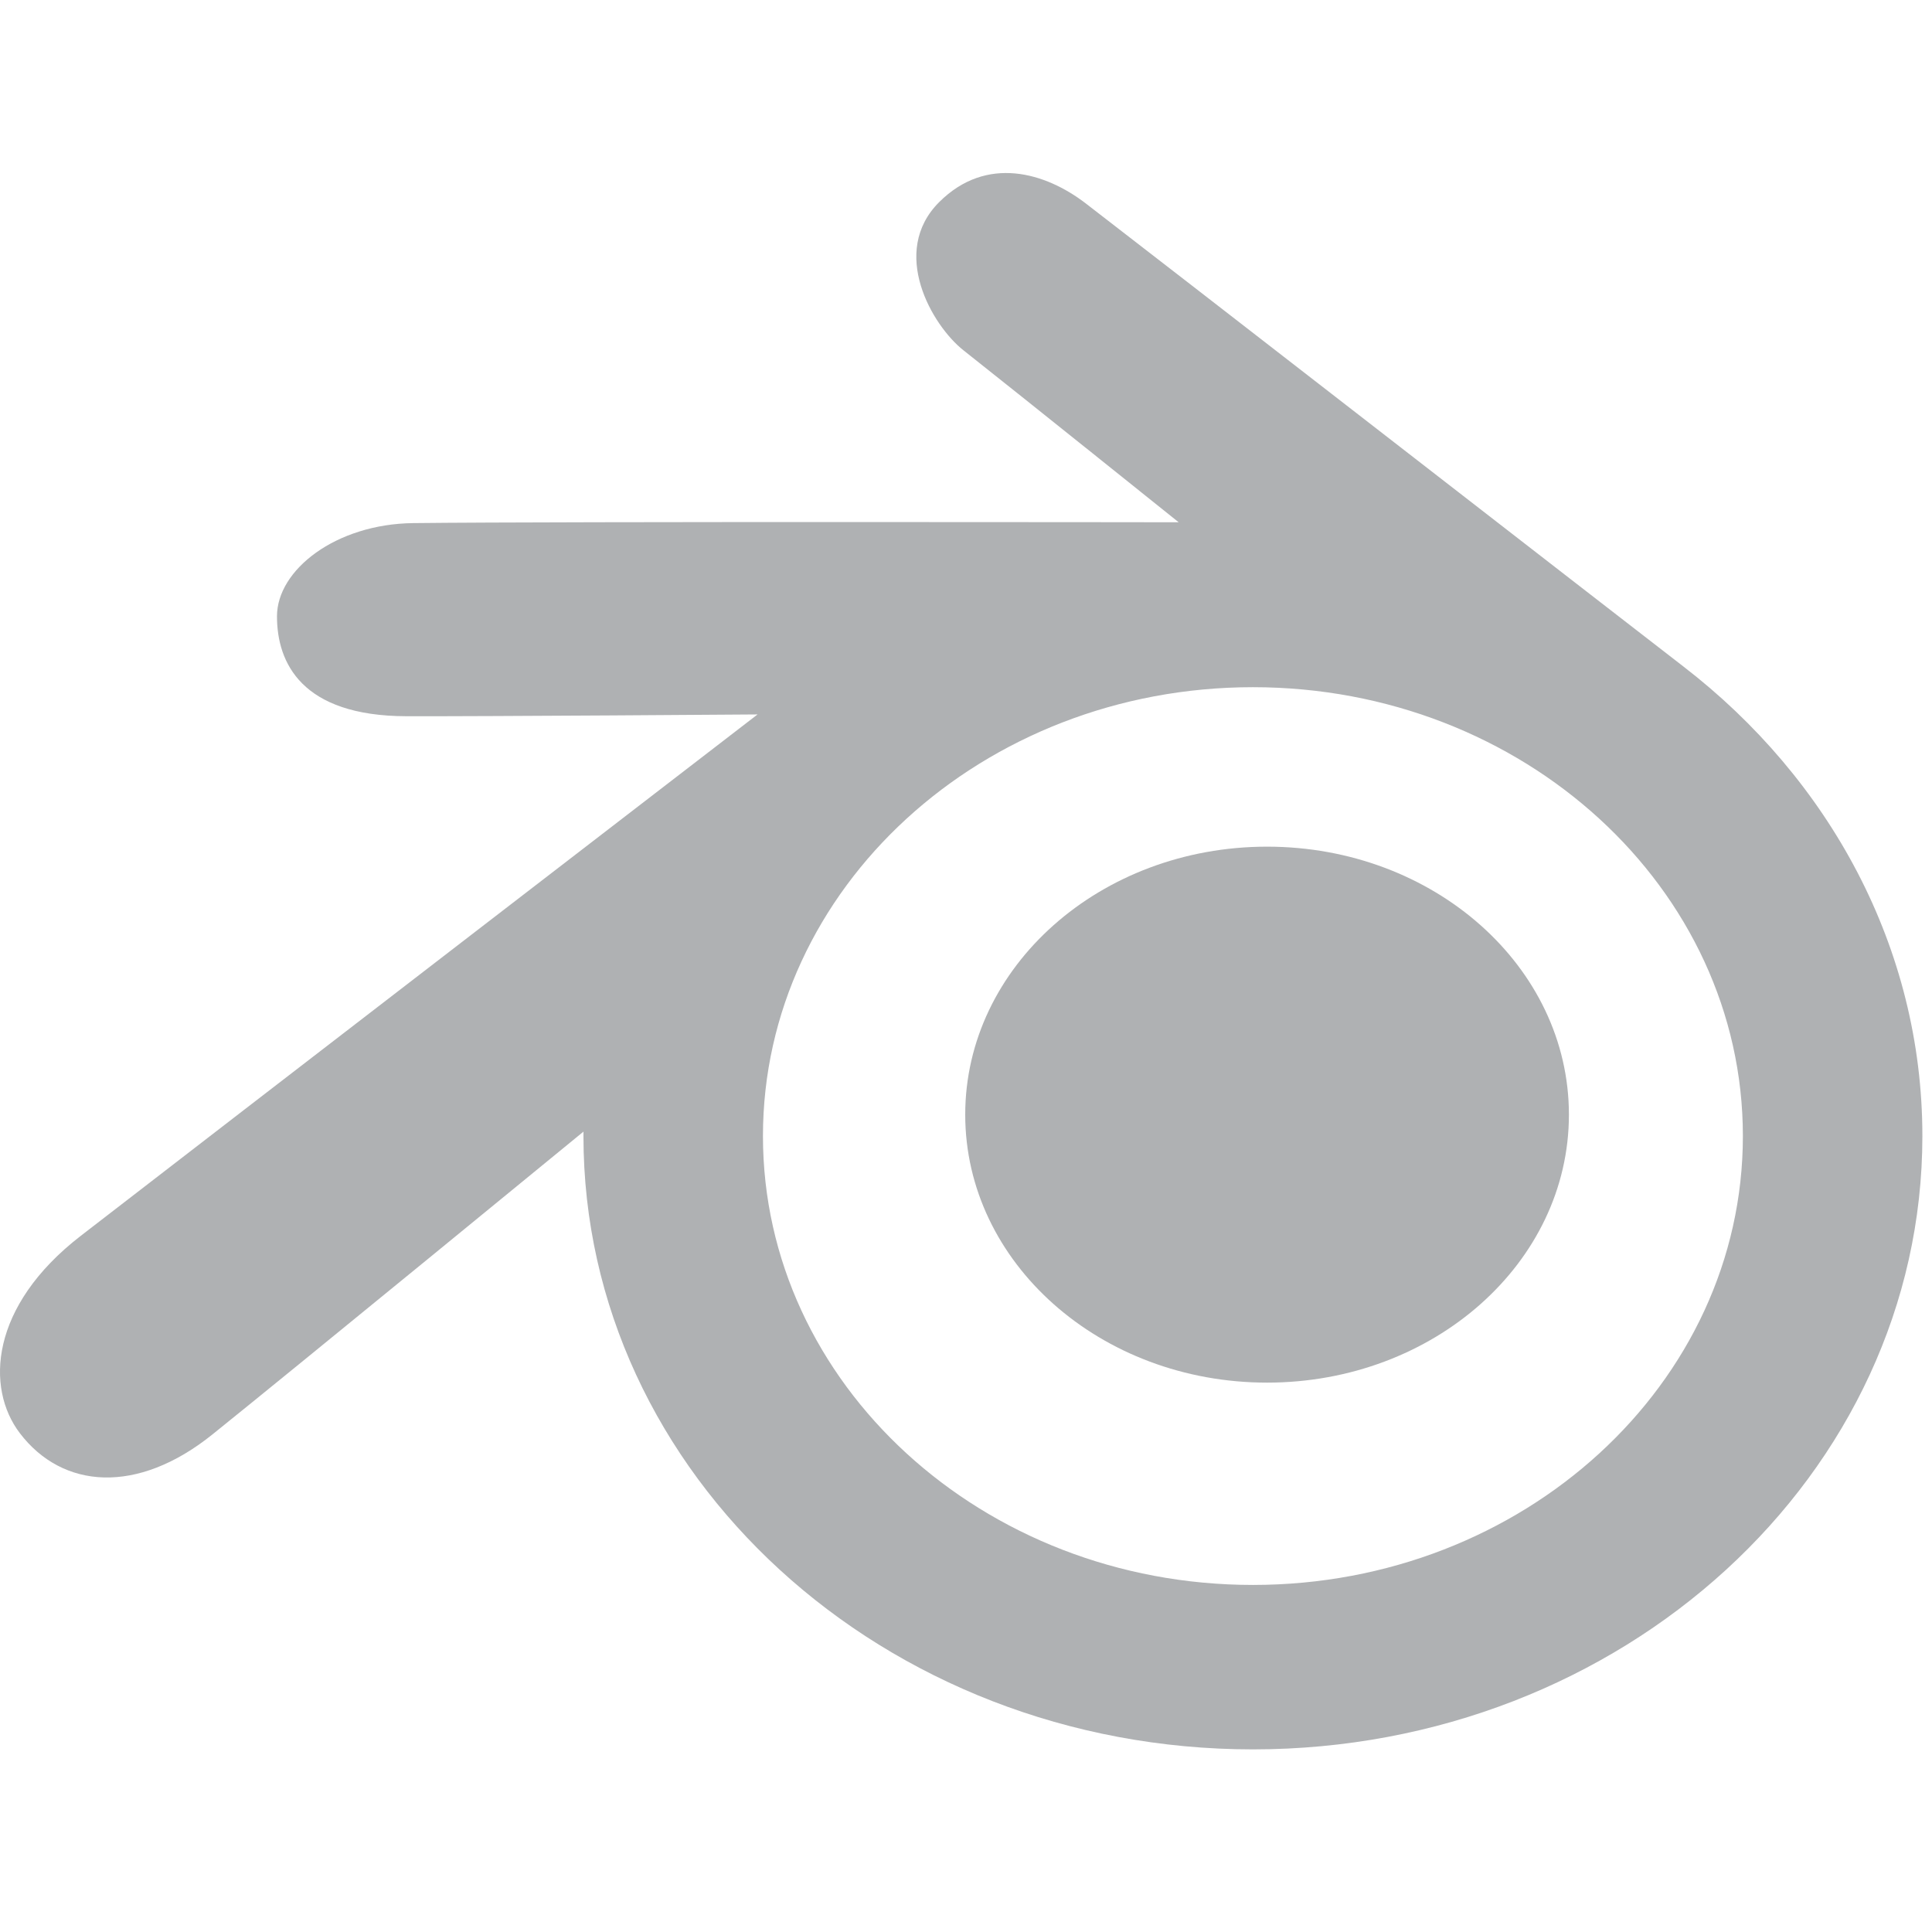
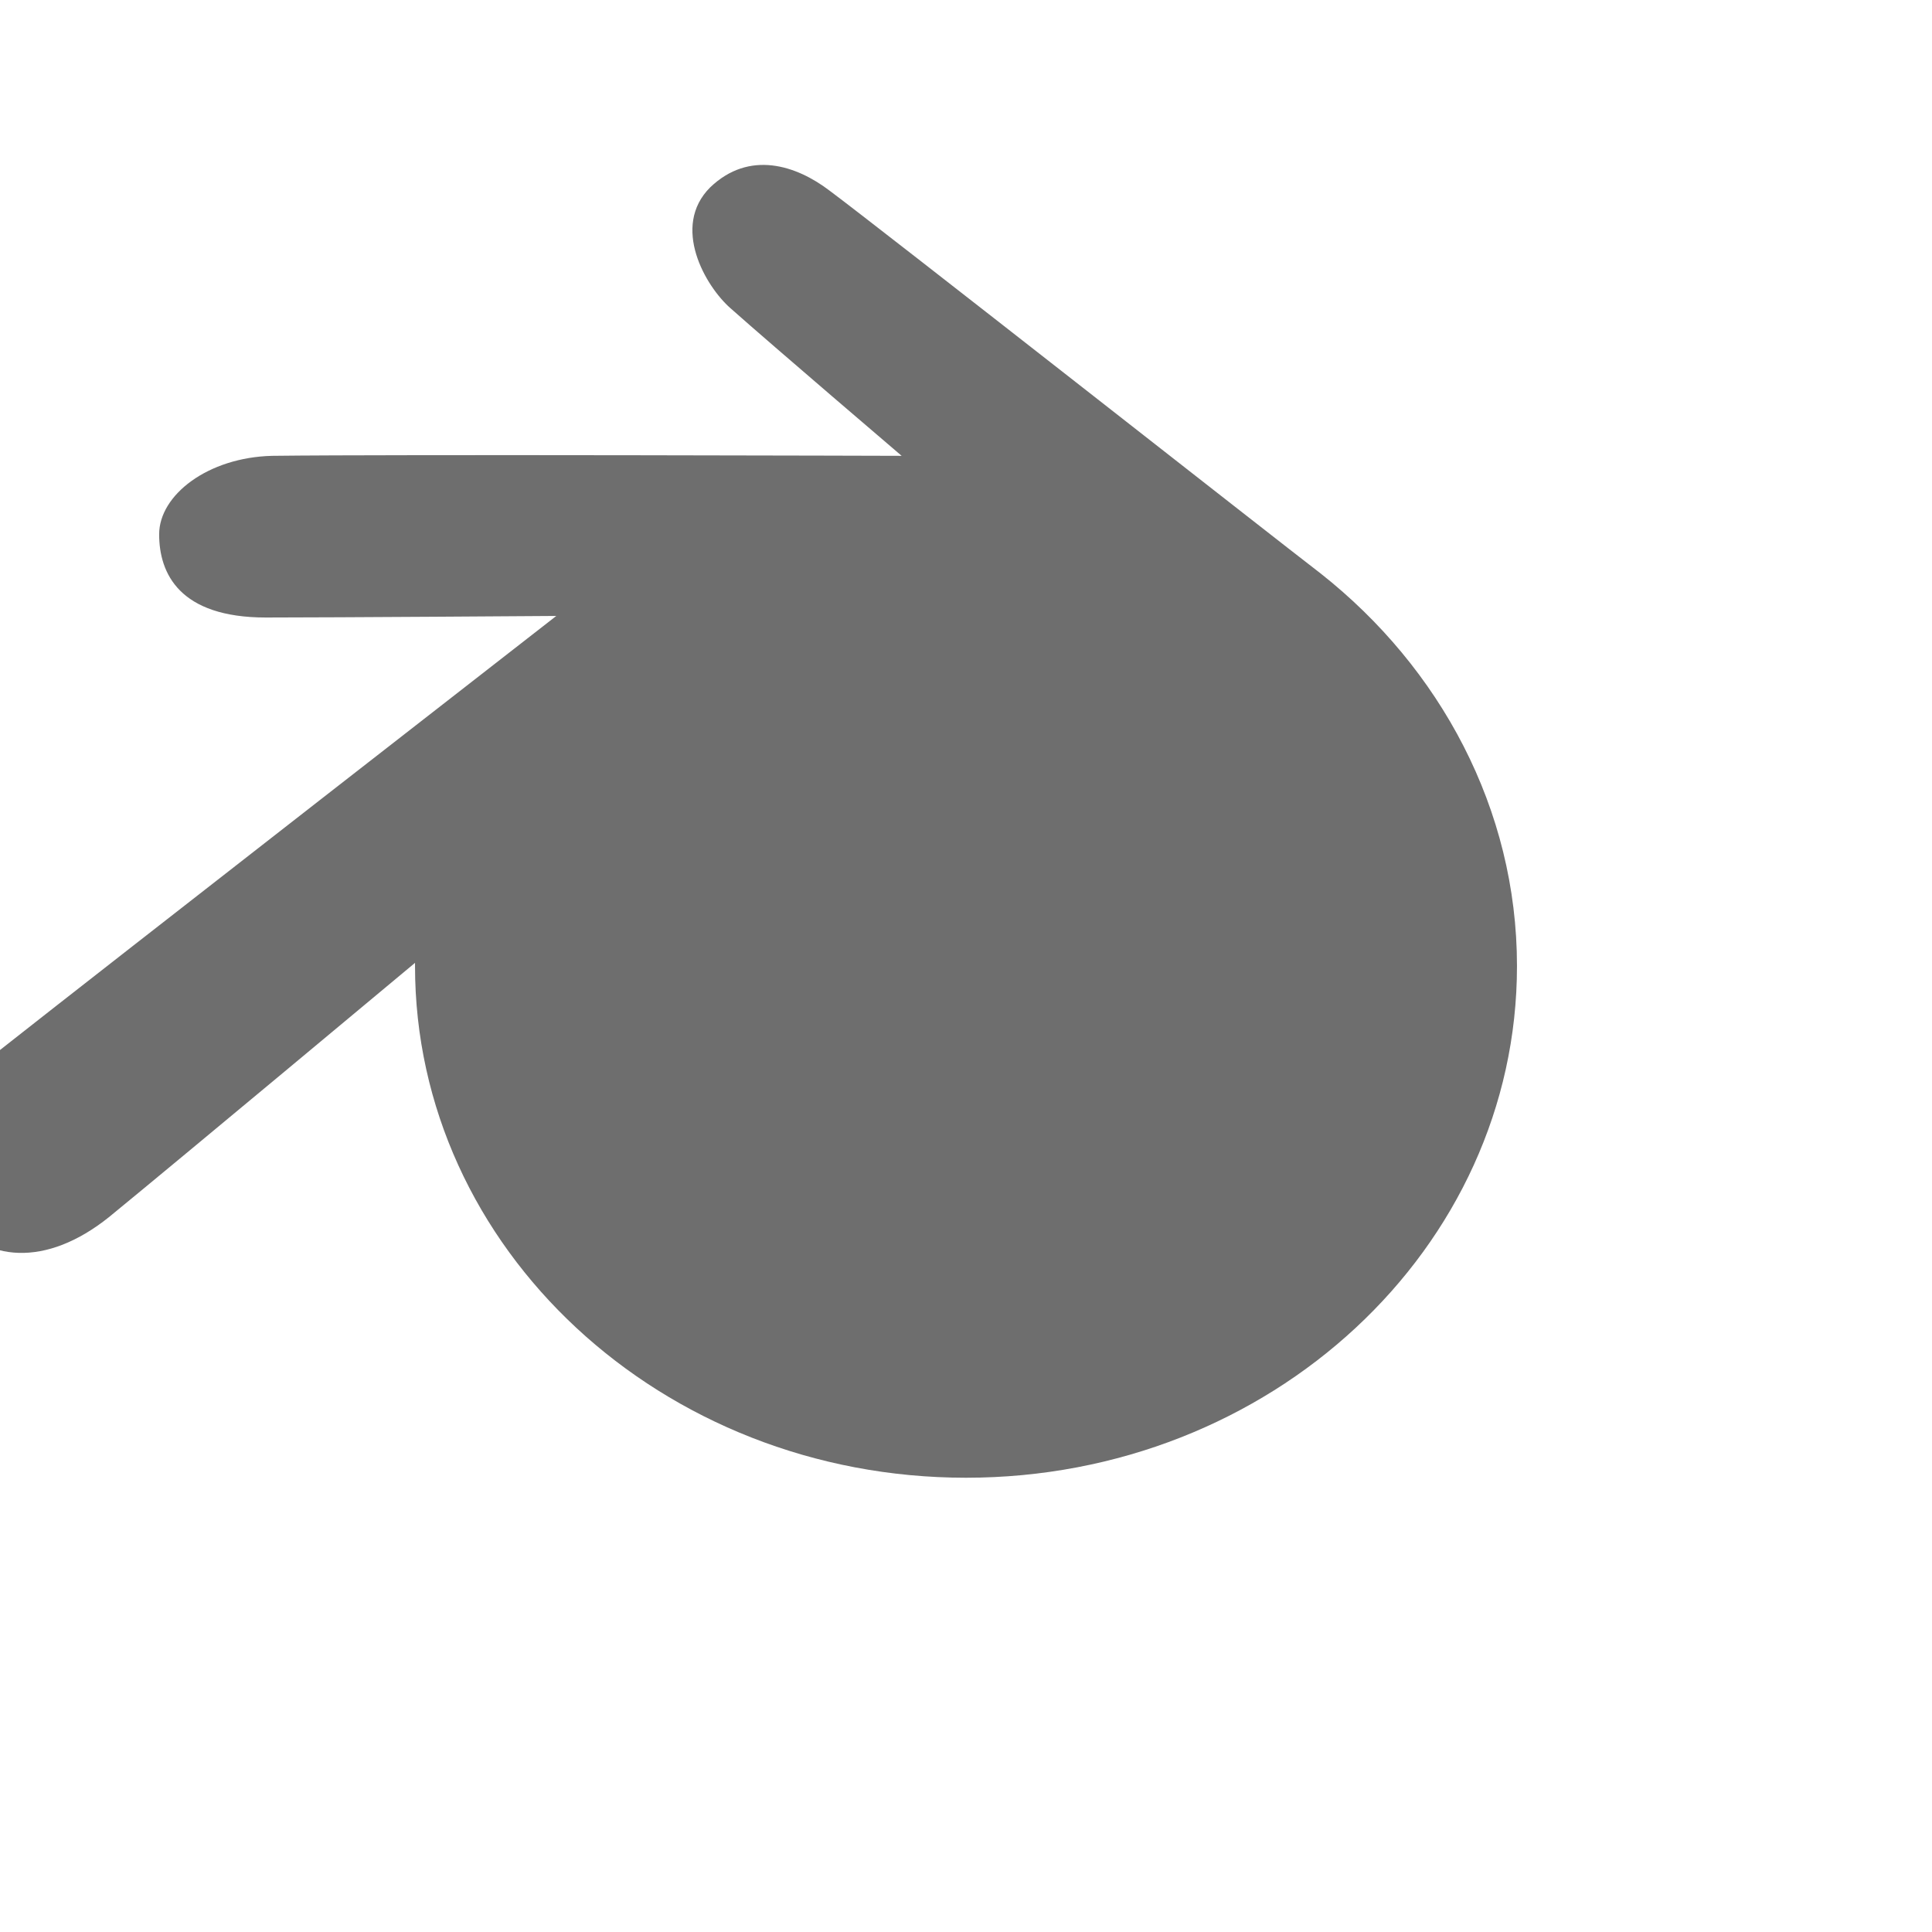
- <svg xmlns="http://www.w3.org/2000/svg" width="100%" height="100%" viewBox="0 0 67 67" version="1.1" xml:space="preserve" style="fill-rule:evenodd;clip-rule:evenodd;stroke-linejoin:round;stroke-miterlimit:2;">
-   <g id="Fingers" transform="matrix(1.12159,0,0,1.11031,-6.38394,1.37403)">
-     <path d="M35.482,9.704C34.505,8.924 33.192,6.63 34.729,5.077C36.197,3.594 38.024,4.156 39.259,5.113C41.079,6.524 55.978,18.207 57.741,19.579C62.258,23.094 65.131,28.362 65.131,34.246C65.131,44.818 55.856,53.402 44.432,53.402C33.007,53.402 23.732,44.818 23.732,34.246C23.732,34.199 23.733,34.107 23.733,34.107C23.733,34.107 14.839,41.471 12.258,43.567C9.94,45.449 7.626,45.277 6.305,43.525C5.242,42.115 5.378,39.559 8.184,37.366C12.383,34.085 29.115,21.077 29.115,21.077C29.115,21.077 20.781,21.14 18.255,21.133C15.016,21.124 14.256,19.464 14.256,18.012C14.256,16.56 16.075,15.129 18.469,15.101C23.151,15.047 42.136,15.075 42.136,15.075C42.136,15.075 37.277,11.138 35.482,9.704ZM44.432,20.226C52.793,20.226 59.581,26.508 59.581,34.246C59.581,41.983 52.793,48.266 44.432,48.266C36.07,48.266 29.282,41.983 29.282,34.246C29.282,26.508 36.07,20.226 44.432,20.226Z" style="fill:rgb(175,177,179);" />
-   </g>
-   <g id="Eye" transform="matrix(0.874197,0,0,1.09604,7.90206,2.9108)">
-     <ellipse cx="41.225" cy="32.612" rx="11.974" ry="8.479" style="fill:rgb(175,177,179);" />
+ <svg xmlns="http://www.w3.org/2000/svg" width="16" height="16" viewBox="0 0 16 16" version="1.1">
+   <g transform="translate(8, 8) scale(0.13)">
+     <path d="M51.2,2.8 C49.6,1.4 47.4,-2.4 49.9,-4.9 C52.4,-7.3 55.4,-6.3 57.5,-4.7 C60.6,-2.4 85.8,17.4 88.8,19.7 C96.4,25.7 101.3,34.7 101.3,44.7 C101.3,62.7 85.6,77.3 66.2,77.3 C46.8,77.3 31.1,62.7 31.1,44.7 C31.1,44.6 31.1,44.5 31.1,44.5 C31.1,44.5 16,57.1 11.6,60.7 C7.6,63.9 3.7,63.6 1.4,60.6 C-0.4,58.2 -0.2,53.8 4.6,50.1 C11.7,44.5 40.1,22.4 40.1,22.4 C40.1,22.4 25.9,22.5 21.6,22.5 C16.1,22.5 14.8,19.7 14.8,17.2 C14.8,14.7 17.9,12.3 22,12.2 C29.9,12.1 62.1,12.2 62.1,12.2 C62.1,12.2 53.9,5.2 51.2,2.8 Z M66.2,20.7 C80.4,20.7 91.9,31.4 91.9,44.7 C91.9,57.9 80.4,68.6 66.2,68.6 C52,68.6 40.4,57.9 40.4,44.7 C40.4,31.4 52,20.7 66.2,20.7 Z" fill="#6E6E6E" transform="translate(-66.2, -44.7)" />
+     <ellipse cx="0" cy="0" rx="14.4" ry="11.4" fill="#6E6E6E" />
  </g>
</svg>
